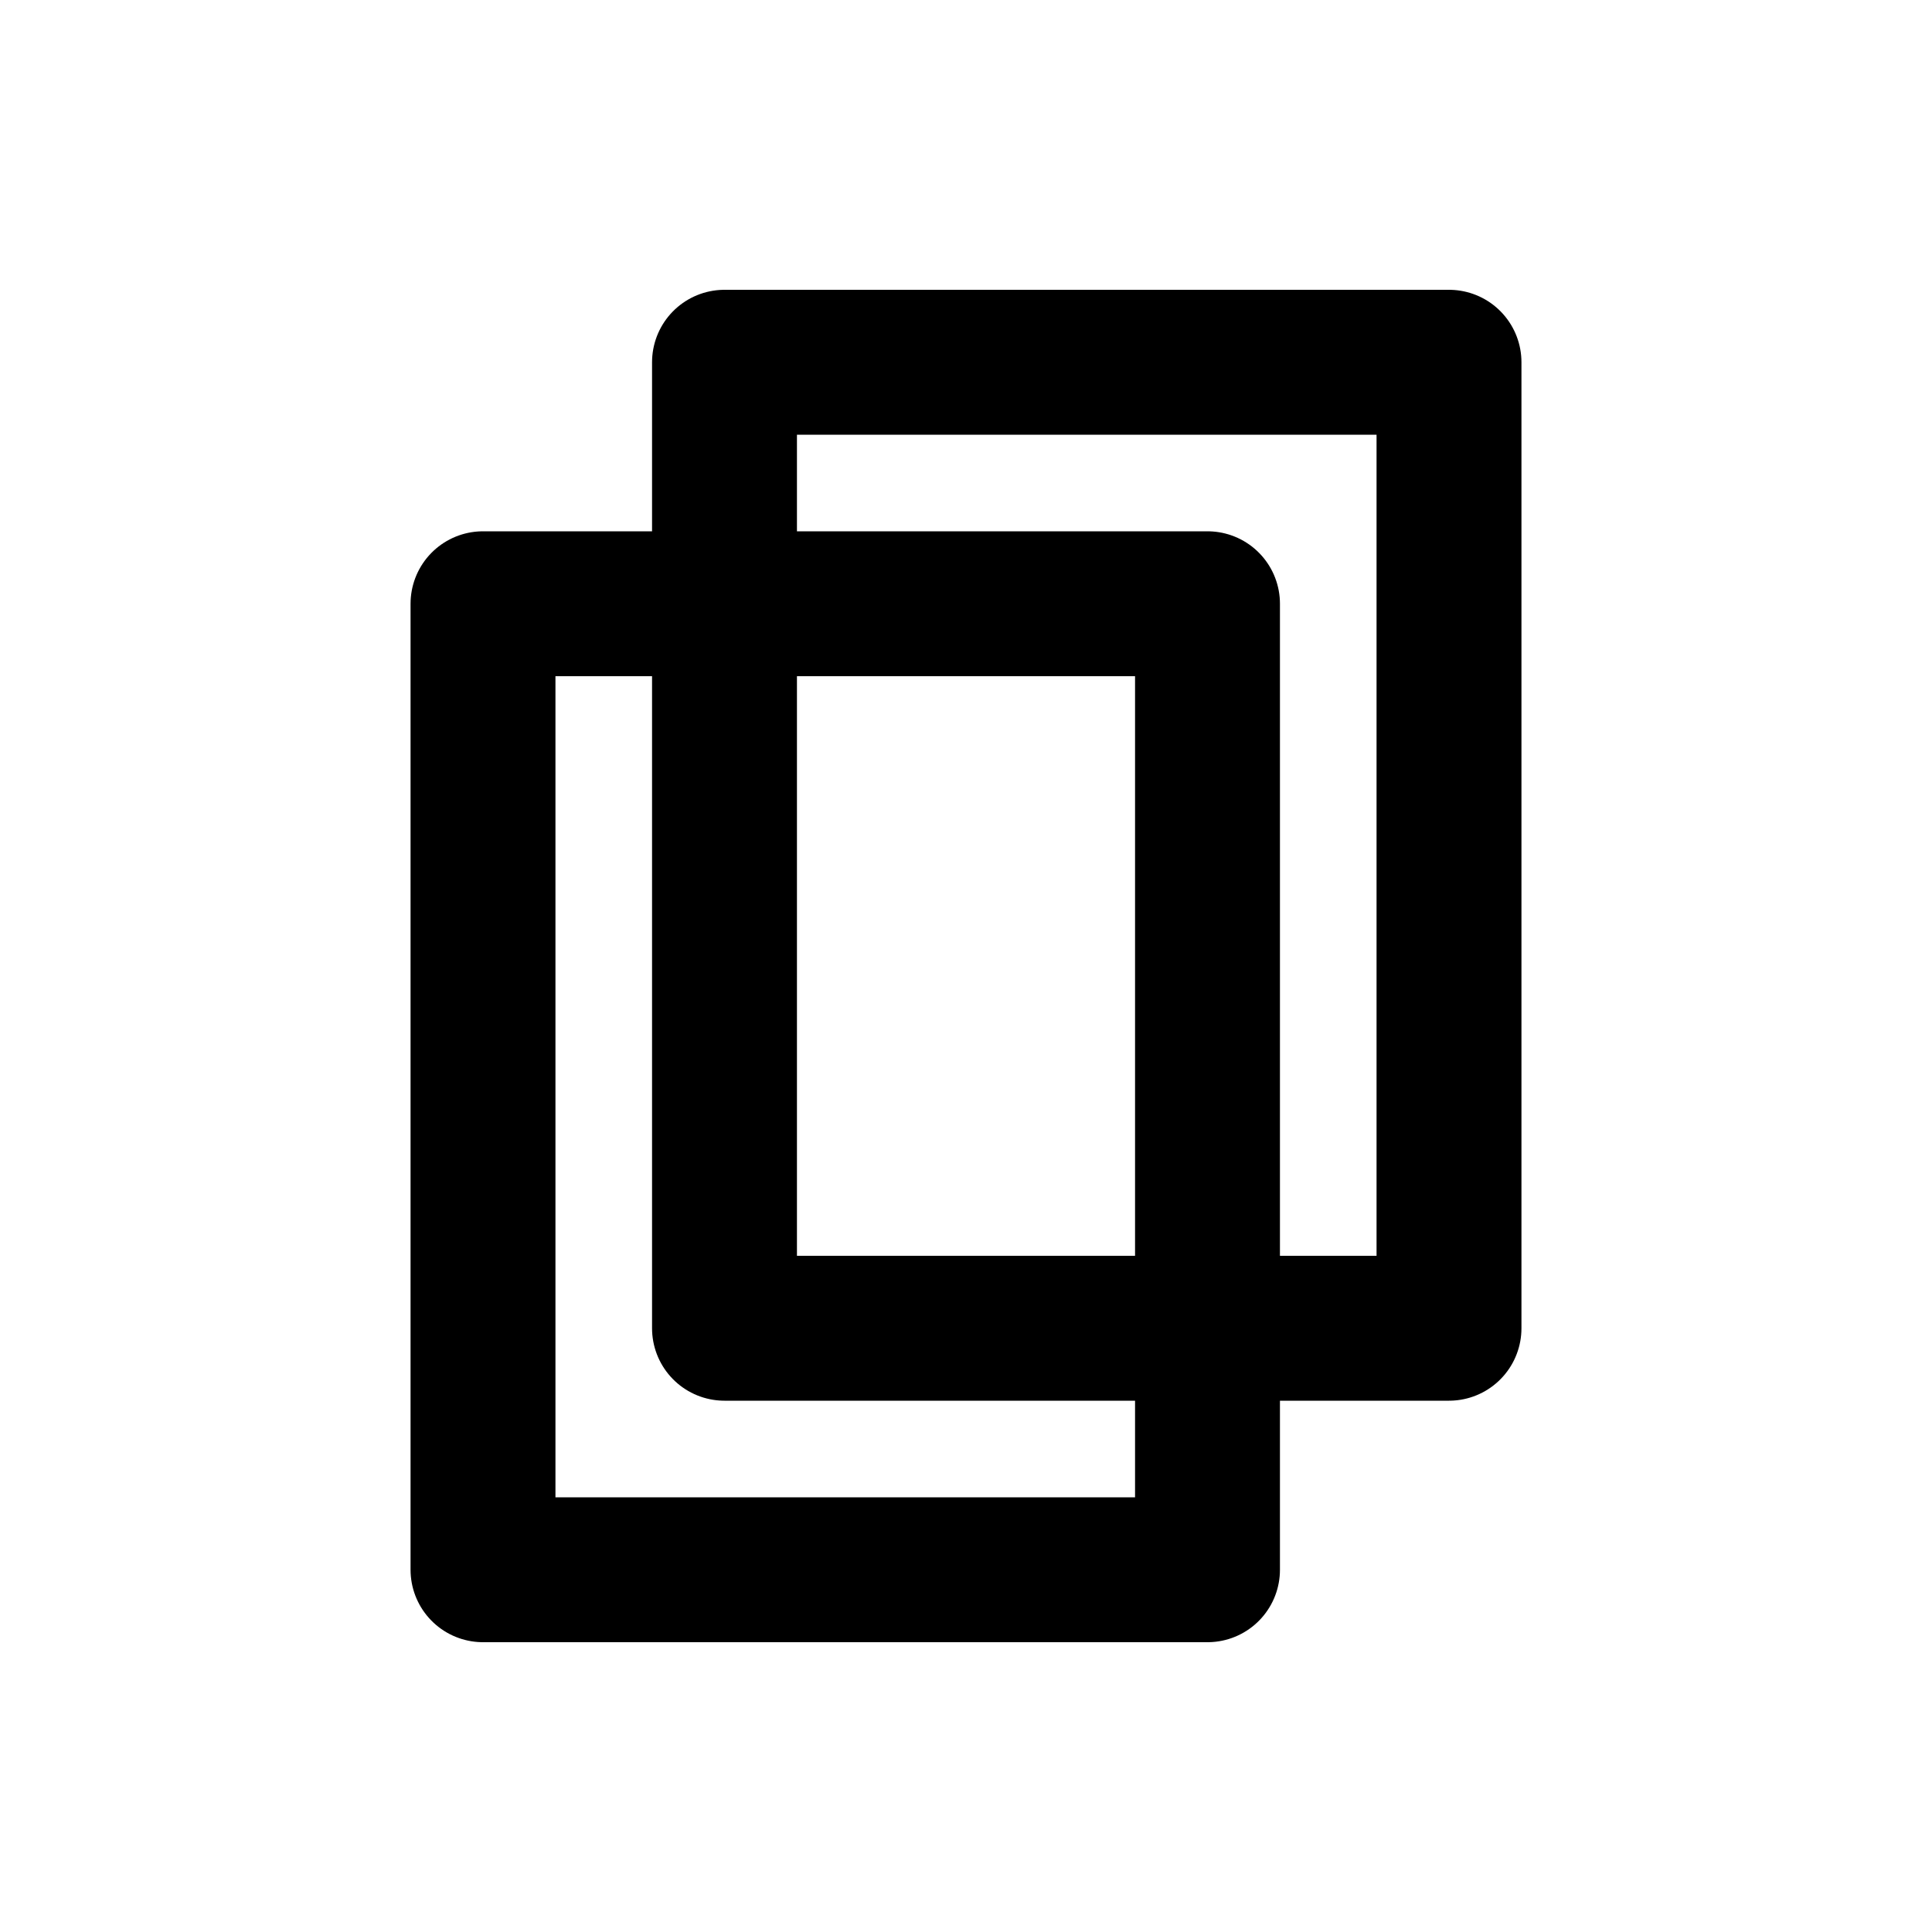
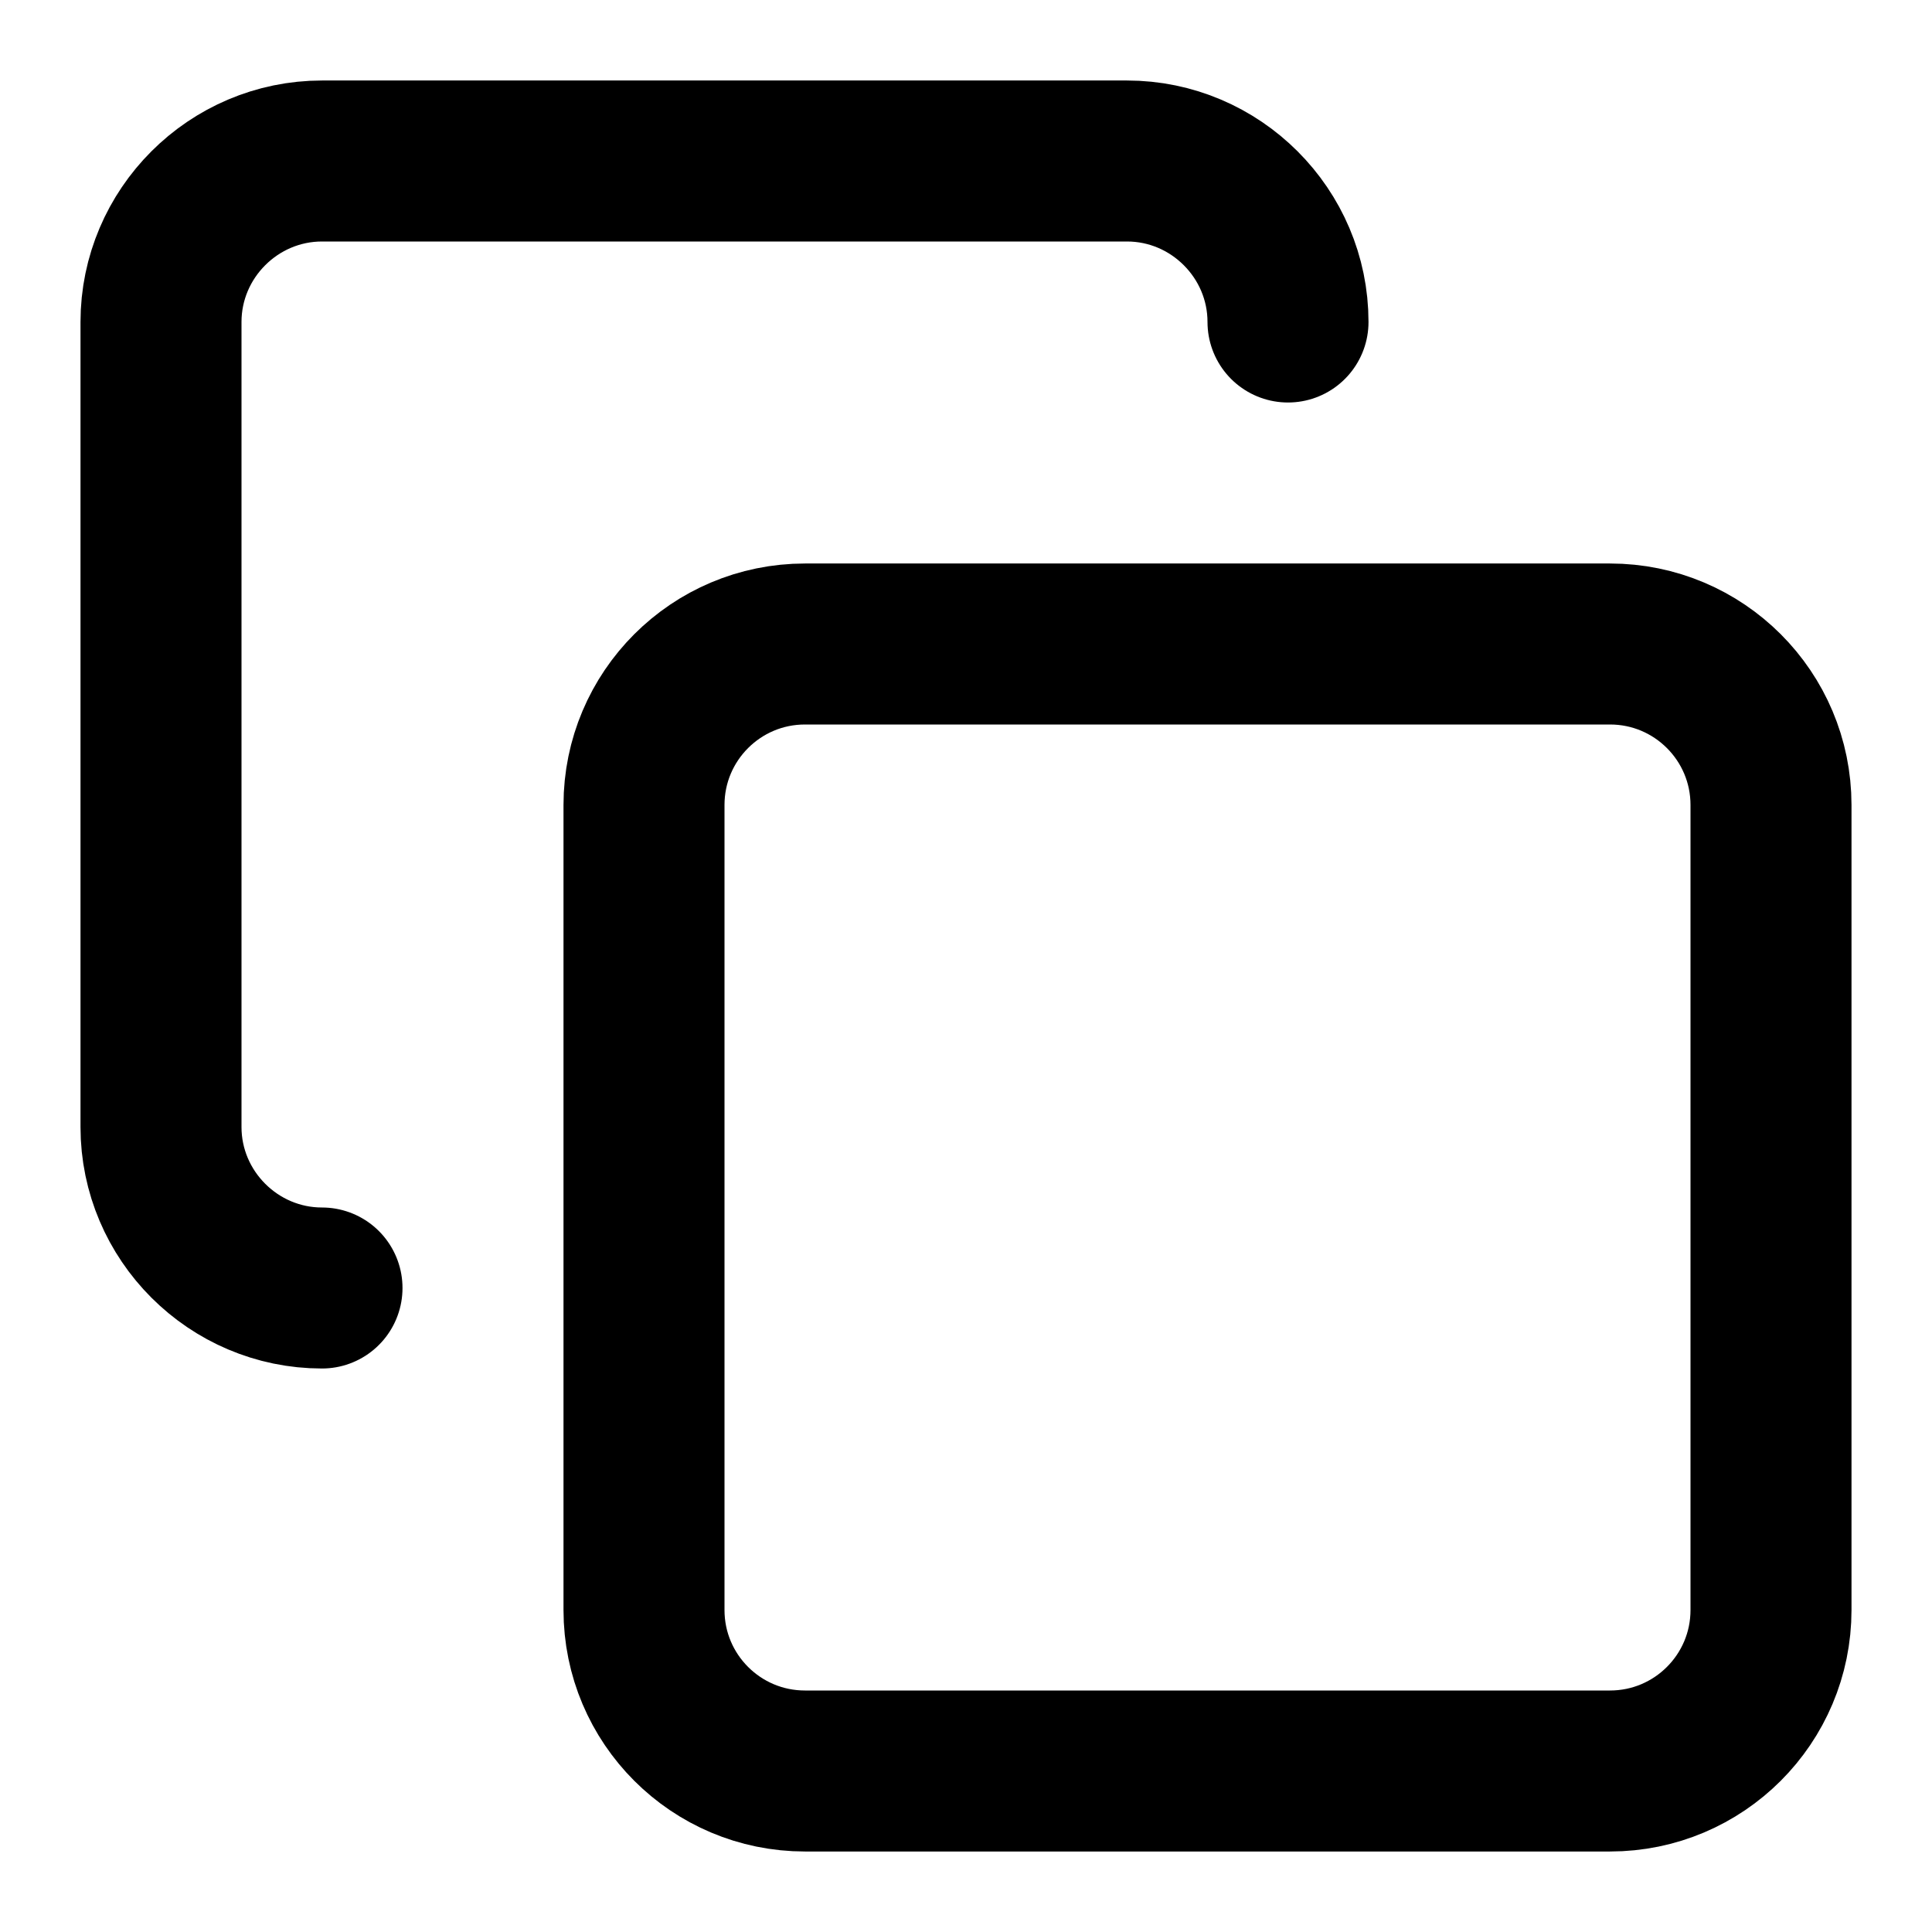
- <svg xmlns="http://www.w3.org/2000/svg" width="16" height="16" viewBox="0 0 16 16" fill="none">
-   <path d="M6 3H12V11H6V3Z" stroke="currentColor" stroke-width="1.2" stroke-linecap="round" stroke-linejoin="round" />
-   <path d="M4 5H10V13H4V5Z" stroke="currentColor" stroke-width="1.2" stroke-linecap="round" stroke-linejoin="round" />
+ <svg xmlns="http://www.w3.org/2000/svg" width="24" height="24" viewBox="0 0 24 24" fill="none" stroke="currentColor" stroke-width="2" stroke-linecap="round" stroke-linejoin="round">
+   <rect width="14" height="14" x="8" y="8" rx="2" ry="2" />
+   <path d="M4 16c-1.1 0-2-.9-2-2V4c0-1.1.9-2 2-2h10c1.1 0 2 .9 2 2" />
</svg>
